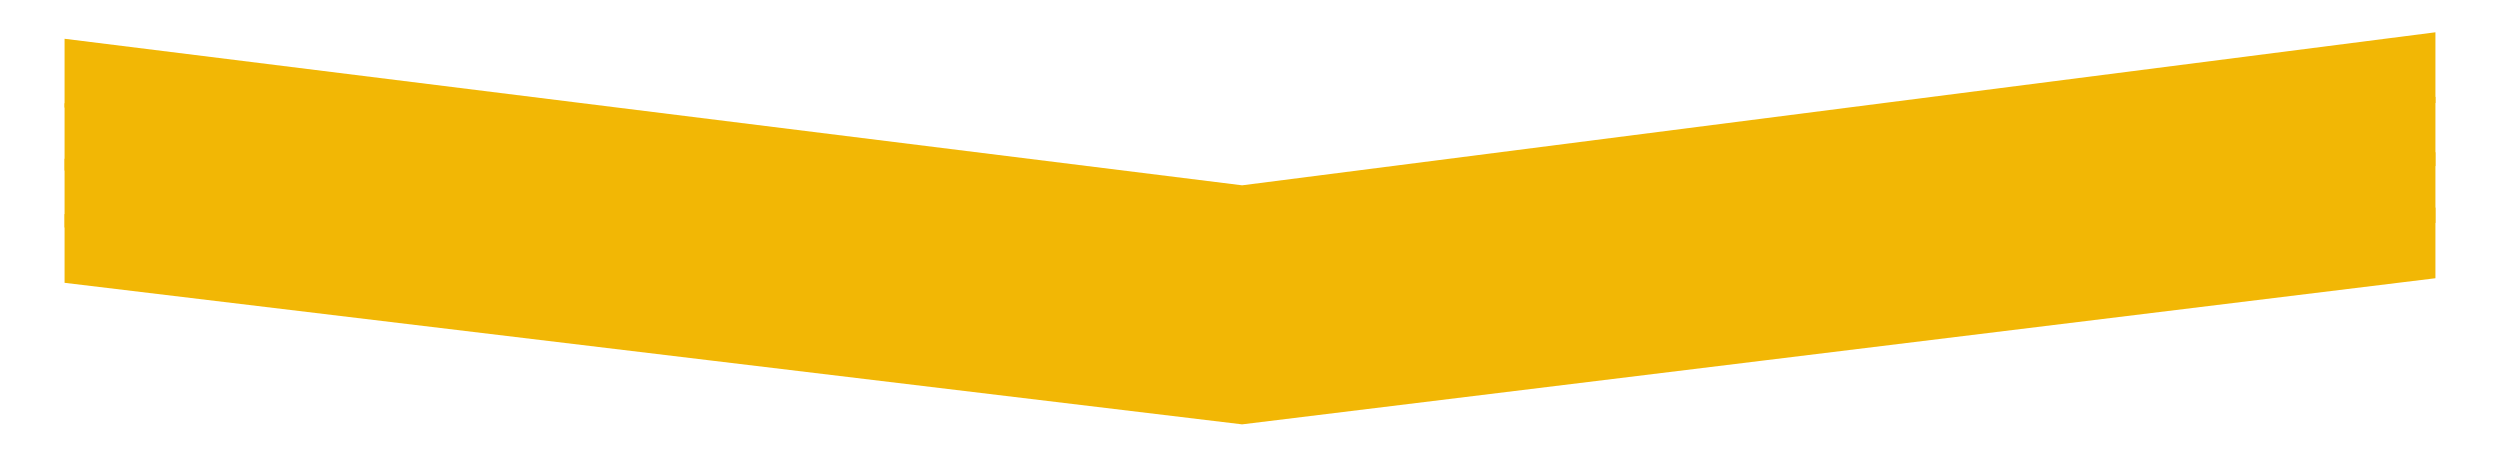
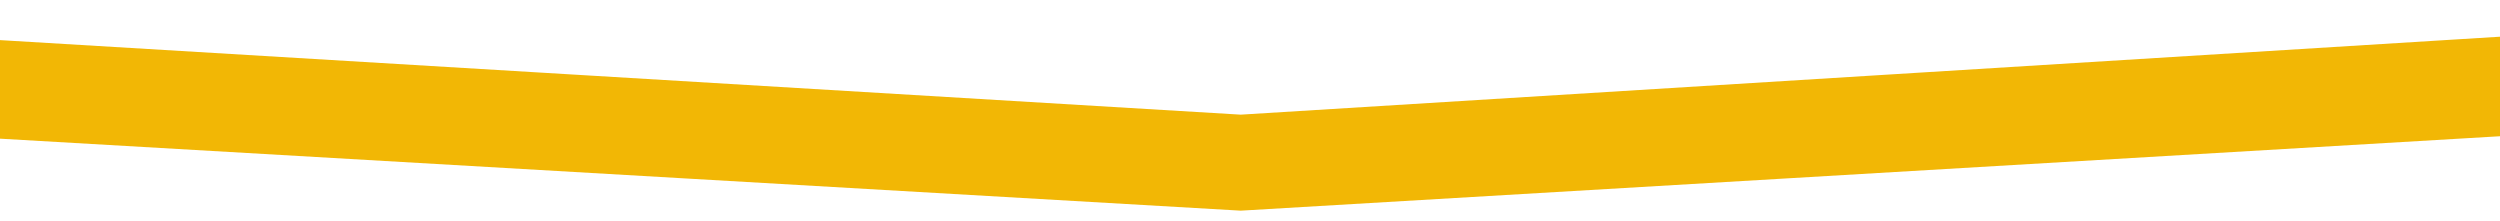
- <svg xmlns="http://www.w3.org/2000/svg" width="542" height="99" viewBox="0 0 542 99" fill="none">
-   <g clip-path="url(#clip0_1570_1399)">
-     <path d="M528 21L528 35.996L269.287 67L14 36.968L14 22.377L269.287 53.471L528 21Z" fill="#F2B705" />
-     <path d="M528 7L528 22.322L269.287 54L14 23.315L14 8.406L269.287 40.176L528 7Z" fill="#F2B705" />
-     <path d="M528 33L528 48.322L269.287 80L14 49.315L14 34.407L269.287 66.177L528 33Z" fill="#F2B705" />
-     <path d="M528 45L528 60.322L269.287 92L14 61.315L14 46.407L269.287 78.177L528 45Z" fill="#F2B705" />
+ <svg xmlns="http://www.w3.org/2000/svg" width="1443" height="127" viewBox="0 0 1443 127" fill="none">
+   <g clip-path="url(#clip0_2185_5652)">
+     <path d="M1446 35L1446 55.864L716.167 99L-4 57.216L-4 36.915L716.167 80.177L1446 35Z" fill="#F2B705" />
+     <path d="M1446 21L1446 41.864L716.167 85L-4 43.216L-4 22.915L716.167 66.177L1446 21Z" fill="#F2B705" />
+     <path d="M1446 44L1446 64.864L716.167 108L-4 66.216L-4 45.915L716.167 89.177L1446 44Z" fill="#F2B705" />
+     <path d="M1446 57.594L1446 78.458L716.167 121.594L-4 79.81L-4 59.509L716.167 102.77L1446 57.594Z" fill="#F2B705" />
  </g>
  <defs>
-     <clipPath id="clip0_1570_1399">
-       <rect width="99" height="542" fill="#F2B705" transform="translate(542) rotate(90)" />
-     </clipPath>
+     <clipPath id="clip0_2185_5652">
+       <rect width="127" height="1443" fill="#F2B705" transform="translate(1443) rotate(90)" />
+ 90)"/&gt;
+ 90)"/&gt;
+ </clipPath>
  </defs>
</svg>
